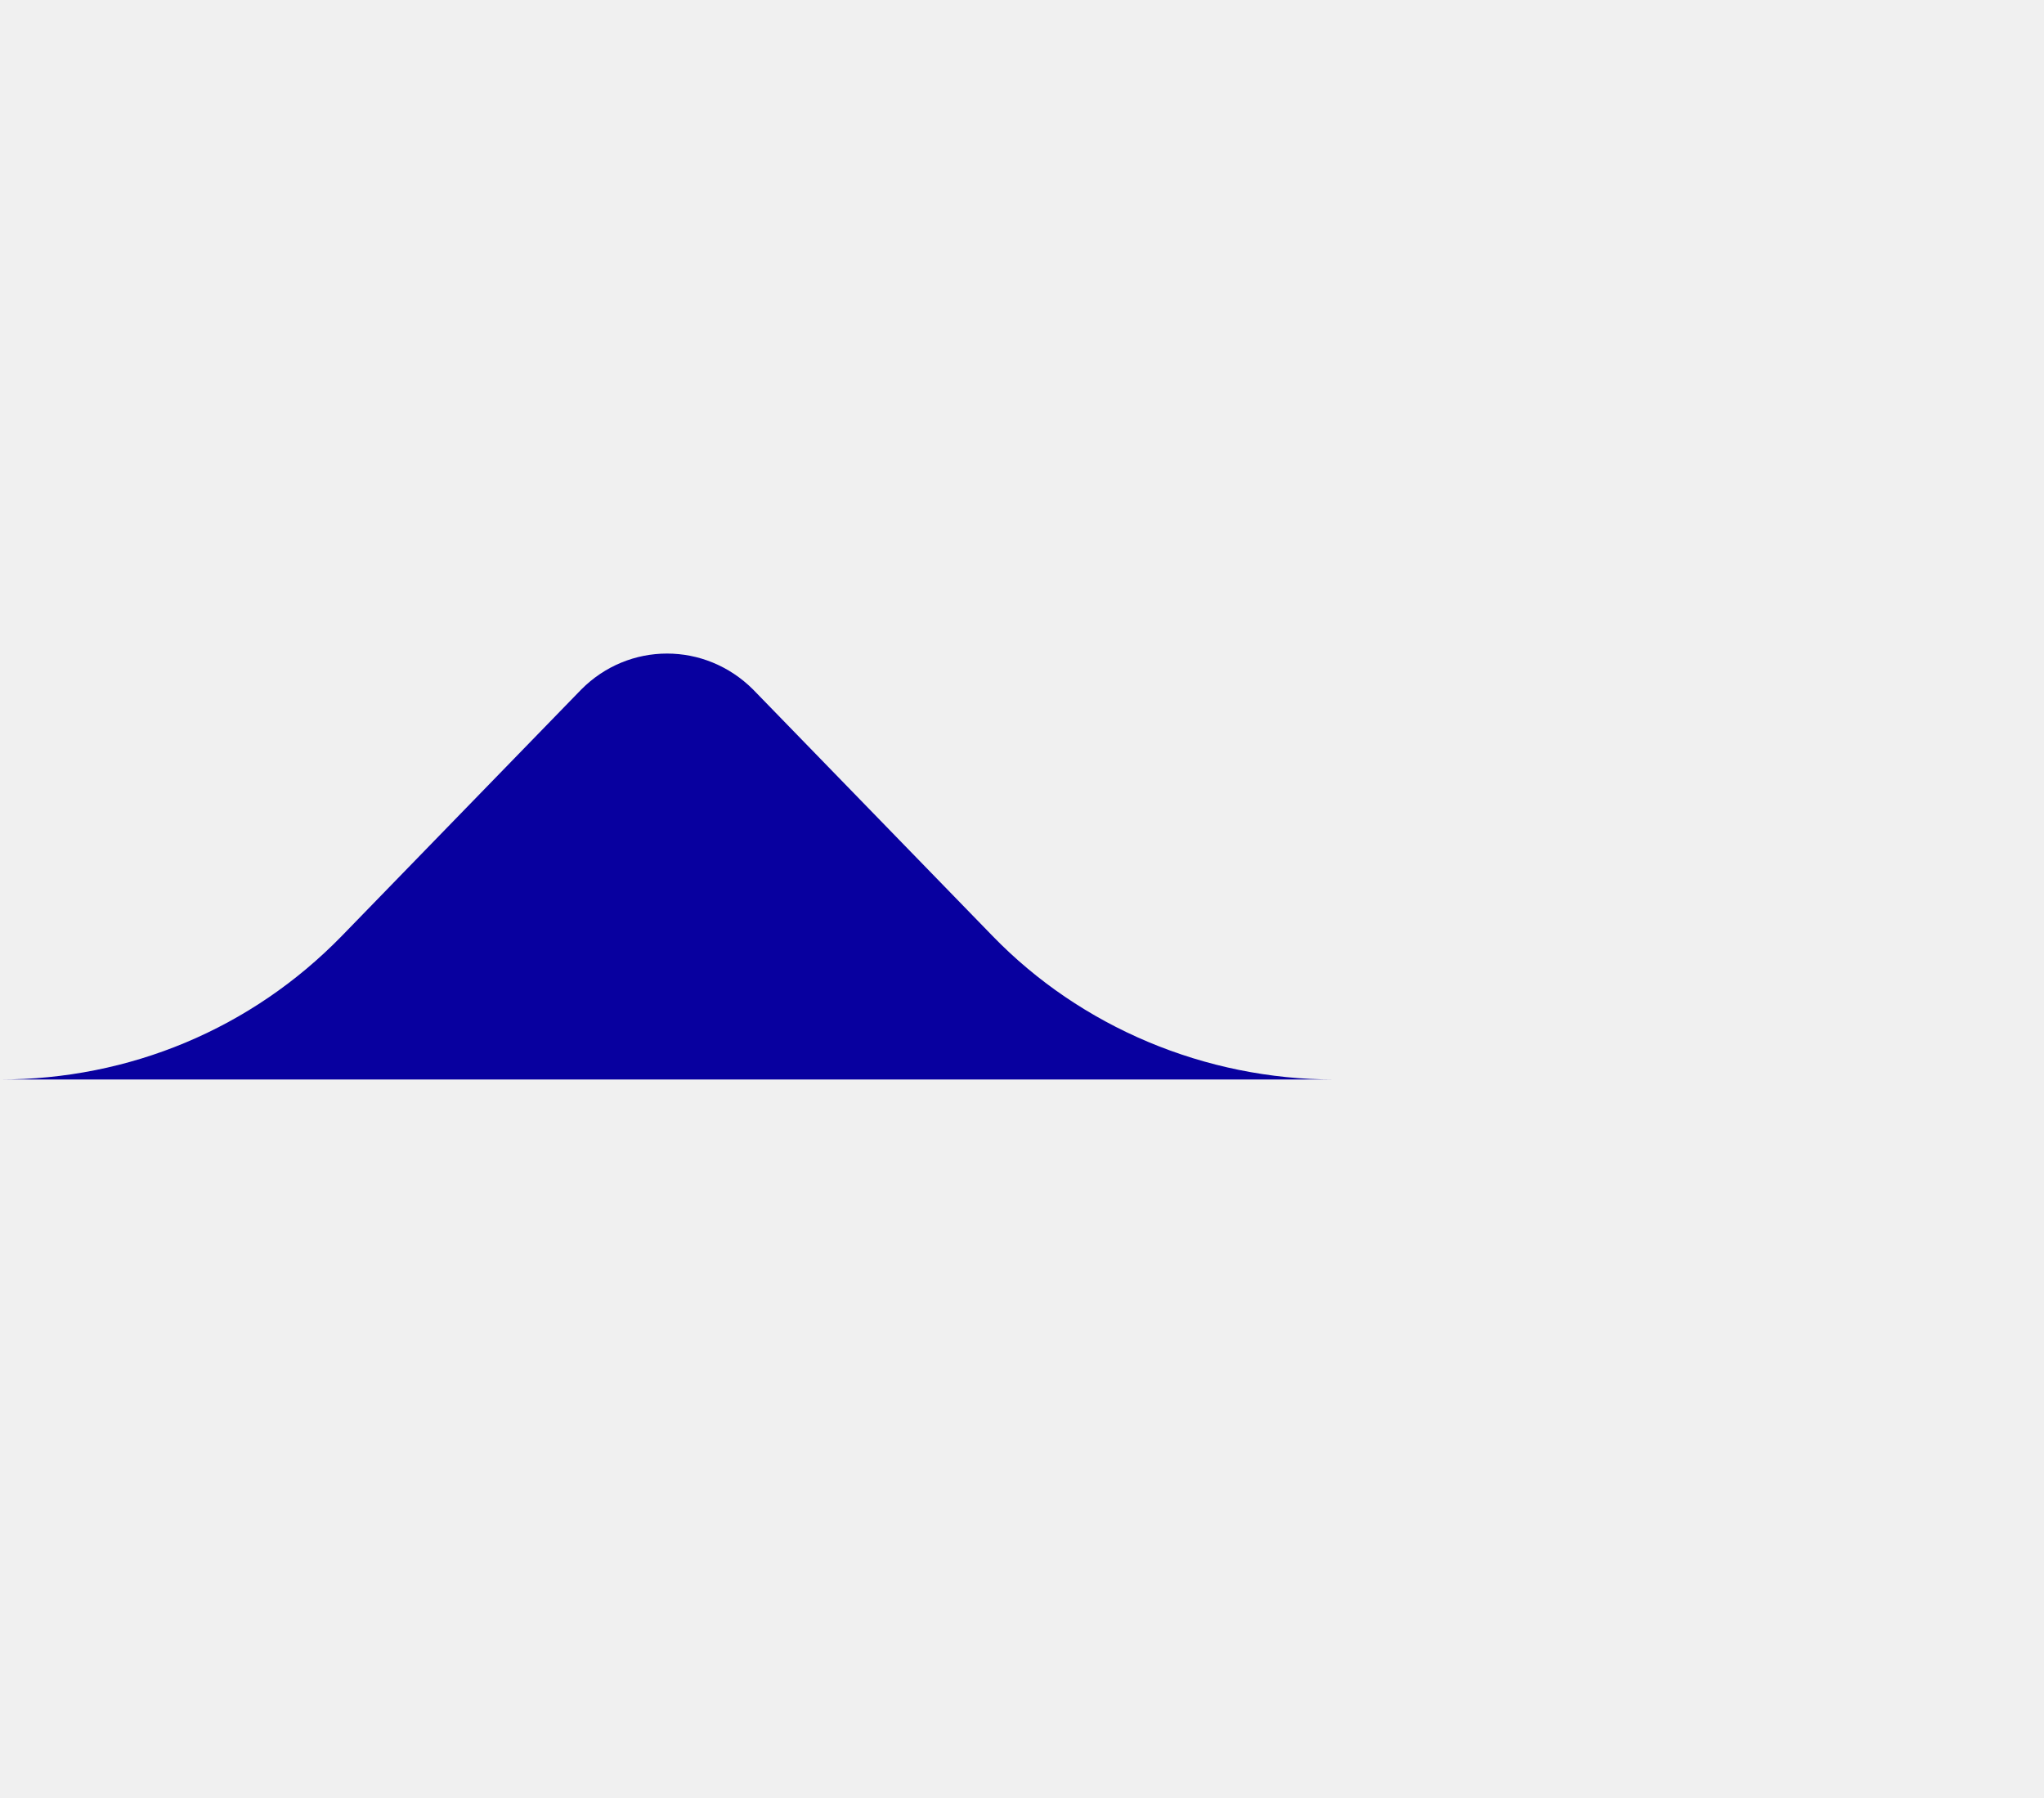
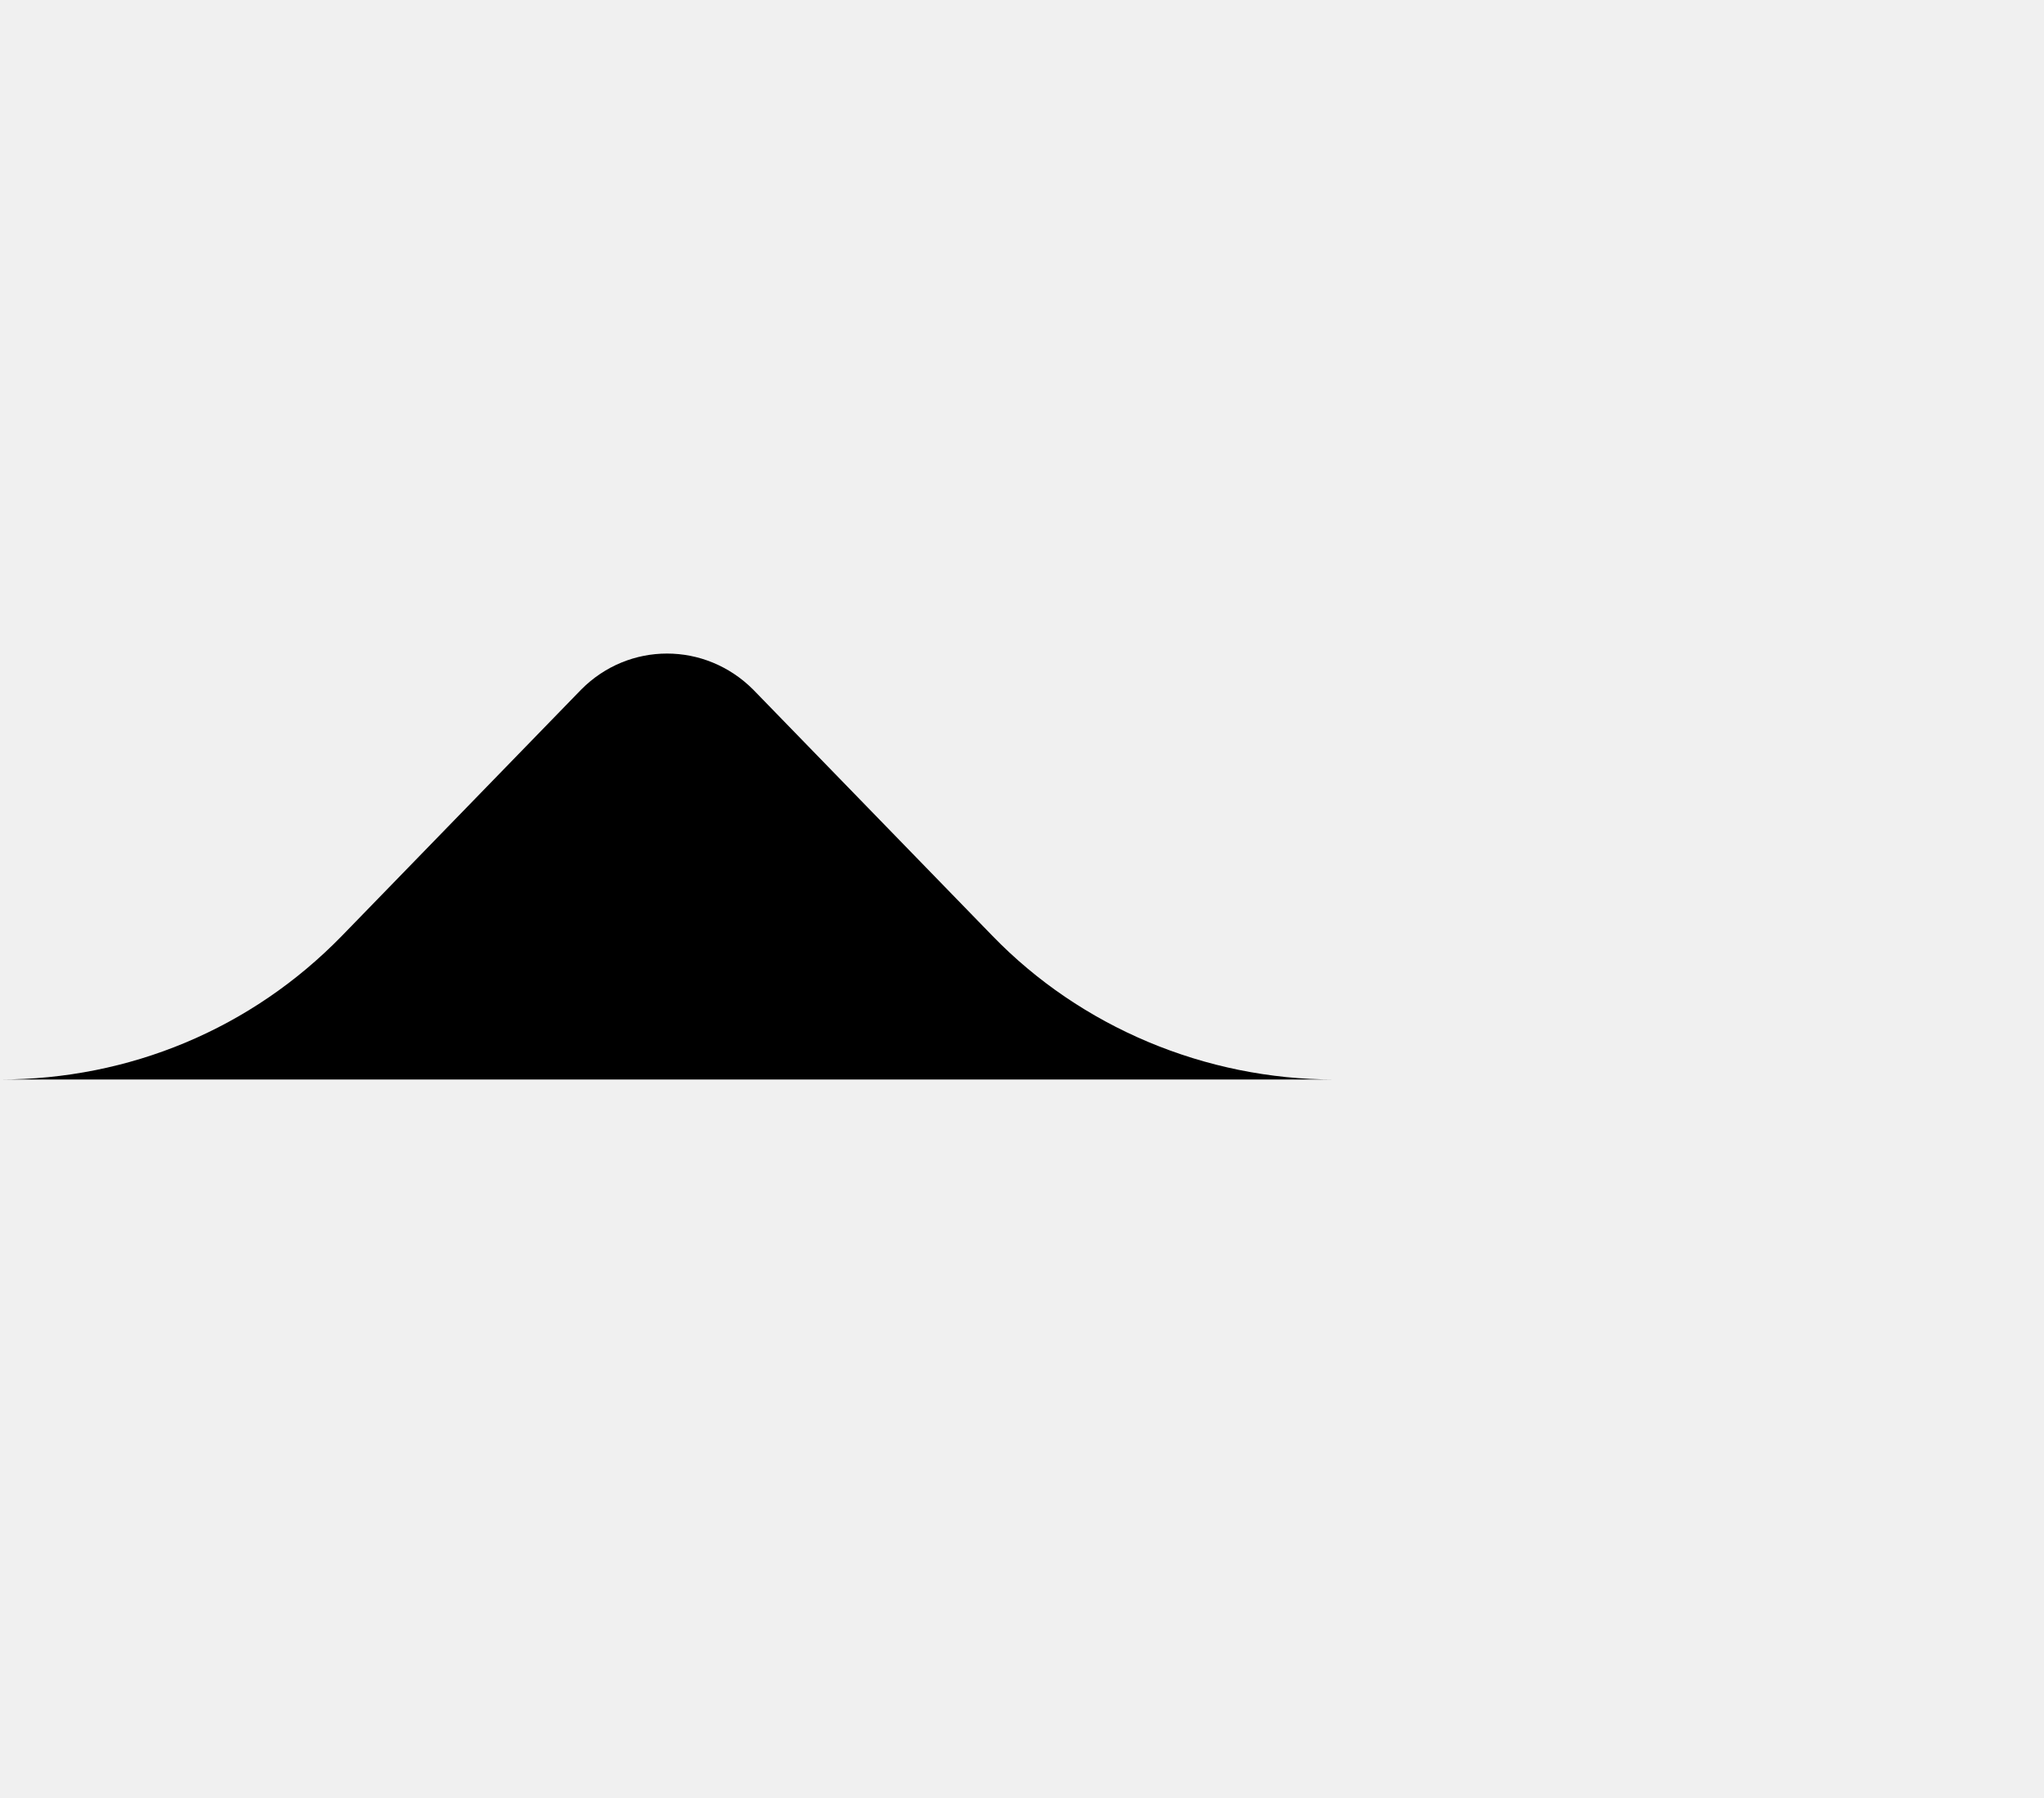
<svg xmlns="http://www.w3.org/2000/svg" version="1.1" viewBox="0 0 498 438" xml:space="preserve">
-   <style type="text/css">
- 		.st0 {
- 			fill: #08009F;
- 		}
- 
- 		.st1 {
- 			fill: #FFFFFF;
- 		}
- 	</style>
  <g>
    <path class="st0" d="M325.1,263c-31.5,0-61.8-12.8-83.3-35l-58.3-60c-11.7-11.7-30.3-11.7-41.9,0l-58.3,60   C61.2,250.7,31.5,263,0,263H325.1z" />
    <path class="st1" d="M498,151.2" />
    <path class="st1" d="M462.2,192.8" />
  </g>
</svg>
